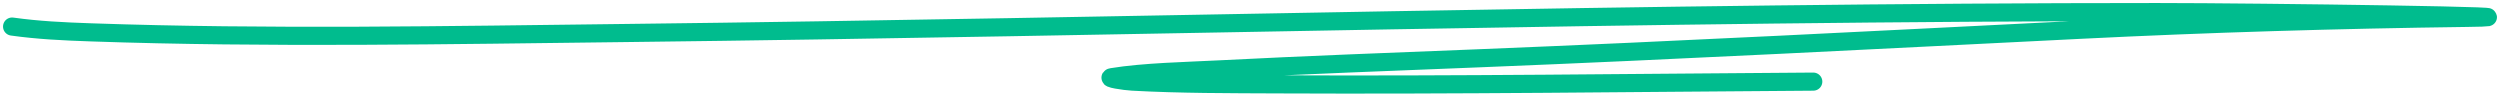
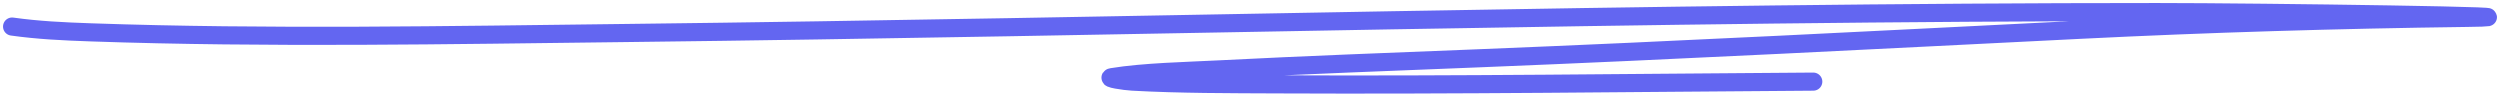
<svg xmlns="http://www.w3.org/2000/svg" width="414" height="16" viewBox="0 0 414 16" fill="none">
-   <path d="M2 4.399C6.333 5.003 10.415 5.198 15.072 5.359C44.373 6.375 74.395 5.81 103.671 5.466C188.188 4.474 272.61 2 357.187 2C374.326 2 425.681 2.734 408.55 2.96C387.067 3.243 365.795 3.869 344.445 4.933C311.286 6.584 278.207 8.32 244.953 9.651C230.597 10.226 216.221 10.754 201.908 11.491C196.54 11.768 189.369 11.912 184.149 12.771C182.963 12.966 186.247 13.448 187.516 13.517C195.461 13.954 203.622 13.932 211.613 13.97C241.163 14.111 270.734 13.716 300.278 13.517" stroke="#00BC8E" stroke-width="3" stroke-linecap="round" stroke-linejoin="round" />
+   <path d="M2 4.399C6.333 5.003 10.415 5.198 15.072 5.359C44.373 6.375 74.395 5.81 103.671 5.466C188.188 4.474 272.61 2 357.187 2C374.326 2 425.681 2.734 408.55 2.96C387.067 3.243 365.795 3.869 344.445 4.933C311.286 6.584 278.207 8.32 244.953 9.651C230.597 10.226 216.221 10.754 201.908 11.491C196.54 11.768 189.369 11.912 184.149 12.771C182.963 12.966 186.247 13.448 187.516 13.517C195.461 13.954 203.622 13.932 211.613 13.97C241.163 14.111 270.734 13.716 300.278 13.517" stroke="#6366f1" stroke-width="3" stroke-linecap="round" stroke-linejoin="round" />
</svg>
